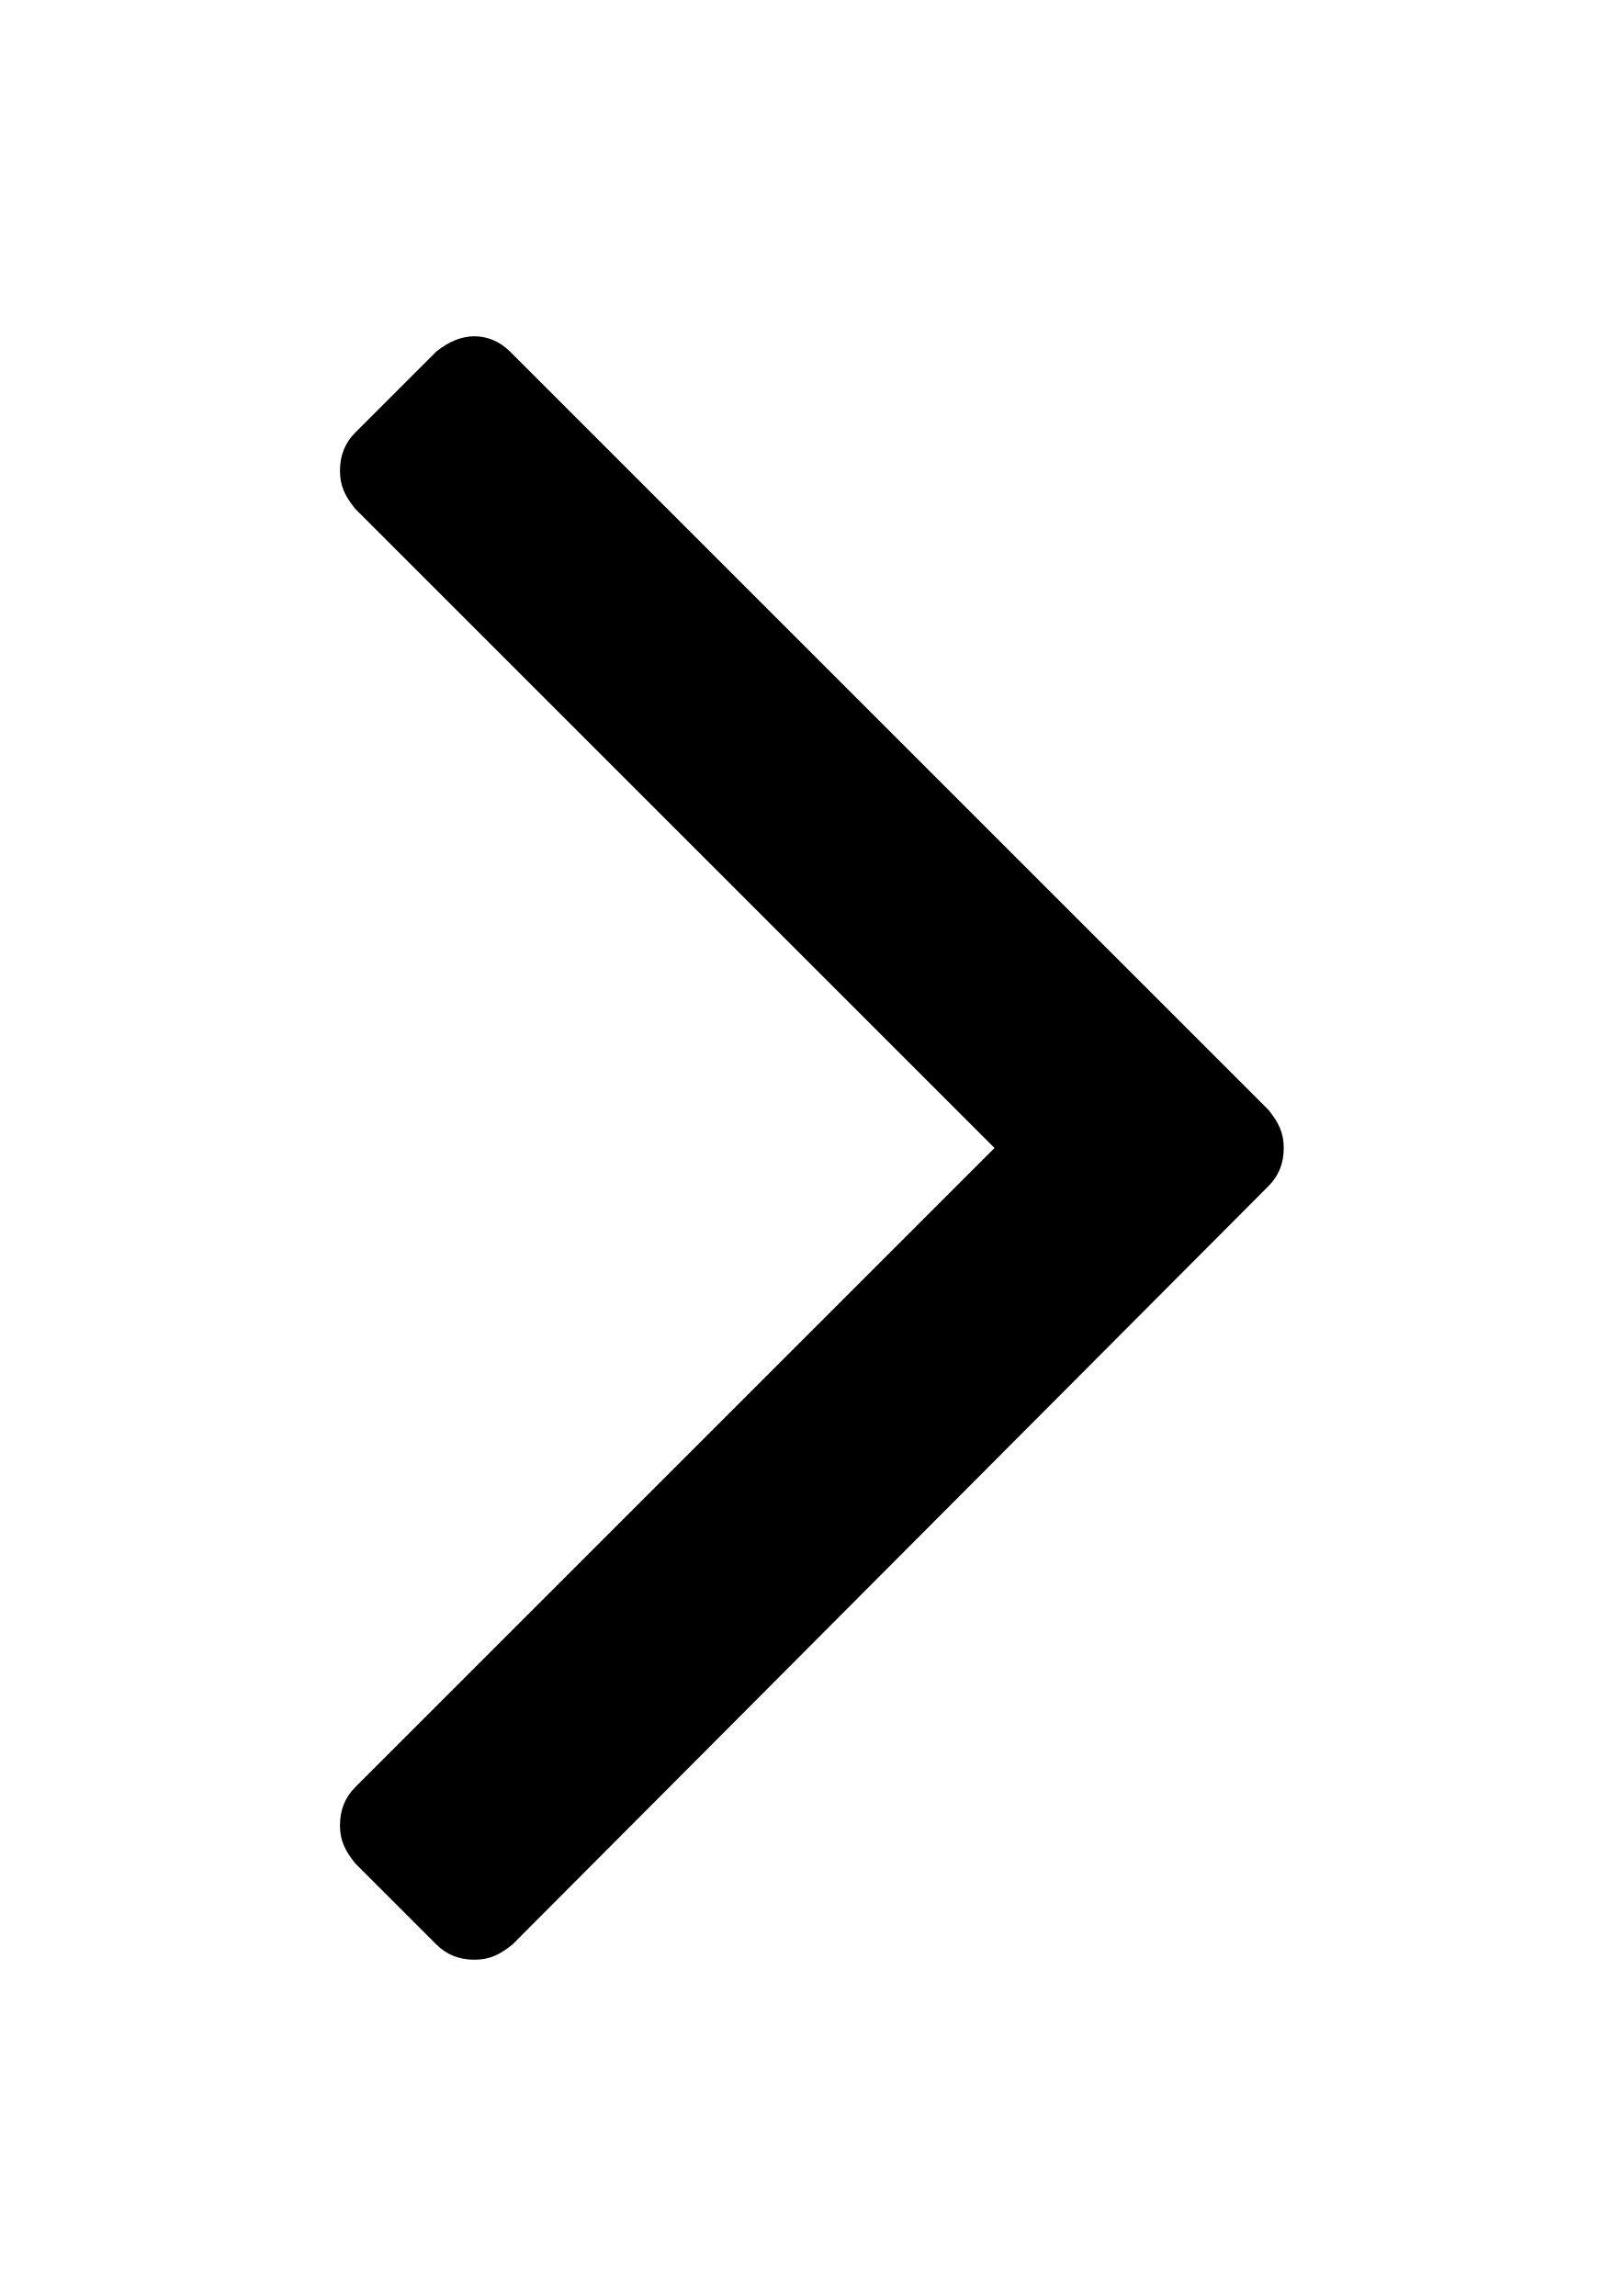
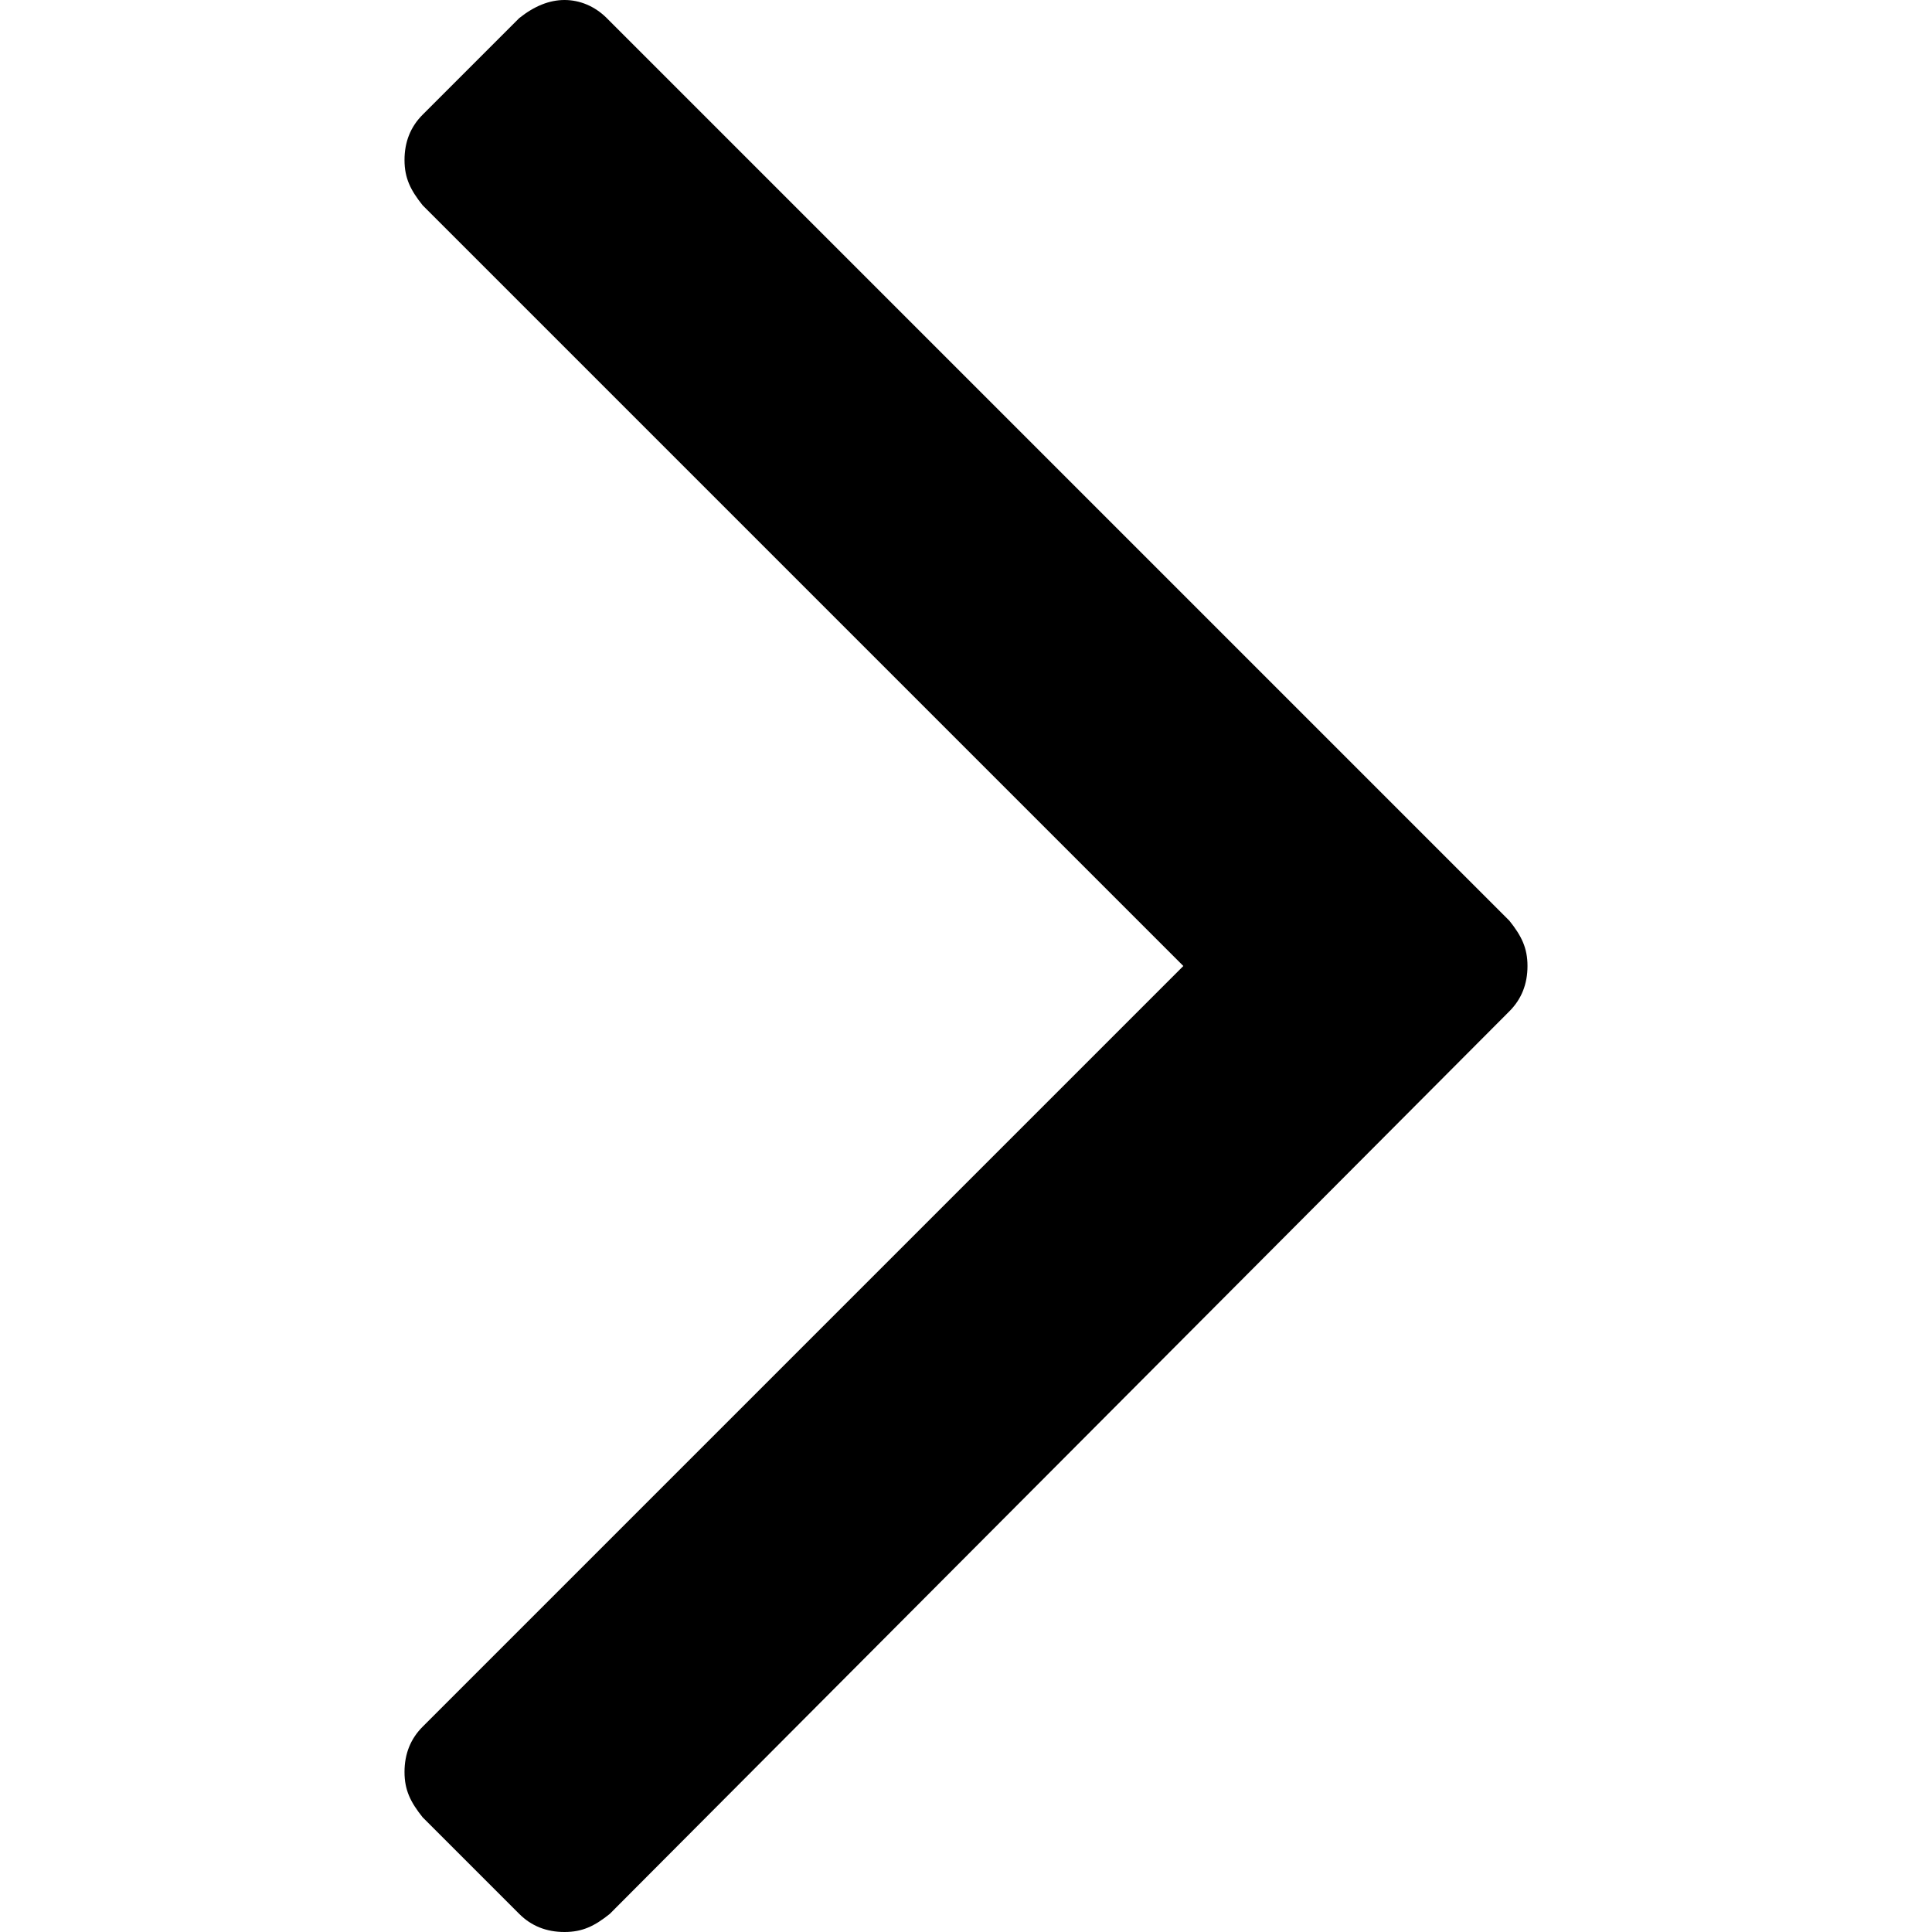
- <svg xmlns="http://www.w3.org/2000/svg" version="1.1" id="Layer_1" x="0px" y="0px" width="595.279px" height="841.891px" viewBox="0 0 595.279 841.891" enable-background="new 0 0 595.279 841.891" xml:space="preserve">
+ <svg xmlns="http://www.w3.org/2000/svg" version="1.1" id="Layer_1" x="0px" y="0px" viewBox="0 0 64 64" style="enable-background:new 0 0 64 64;" xml:space="preserve">
  <g id="Layer_1_1_">
</g>
-   <path d="M465.063,406.993L186.955,128.886c-3.721-3.721-8.371-5.581-13.021-5.581c-4.651,0-9.302,1.86-13.952,5.581l-29.764,29.764  c-3.721,3.72-5.581,8.371-5.581,13.952s1.86,9.301,5.581,13.952l234.391,234.392L130.218,655.337  c-3.721,3.721-5.581,8.371-5.581,13.952c0,5.58,1.86,9.301,5.581,13.951l29.764,29.765c3.721,3.72,8.371,5.58,13.952,5.58  c5.58,0,9.301-1.86,13.951-5.58l277.178-278.108c3.721-3.72,5.58-8.371,5.58-13.951  C470.643,415.364,468.783,411.644,465.063,406.993z" />
+   <path d="M50,30.5L20.1,0.6C19.7,0.2,19.2,0,18.7,0c-0.5,0-1,0.2-1.5,0.6L14,3.8c-0.4,0.4-0.6,0.9-0.6,1.5s0.2,1,0.6,1.5L39.2,32  L14,57.2c-0.4,0.4-0.6,0.9-0.6,1.5c0,0.6,0.2,1,0.6,1.5l3.2,3.2c0.4,0.4,0.9,0.6,1.5,0.6c0.6,0,1-0.2,1.5-0.6L50,33.5  c0.4-0.4,0.6-0.9,0.6-1.5C50.6,31.4,50.4,31,50,30.5z" />
</svg>
